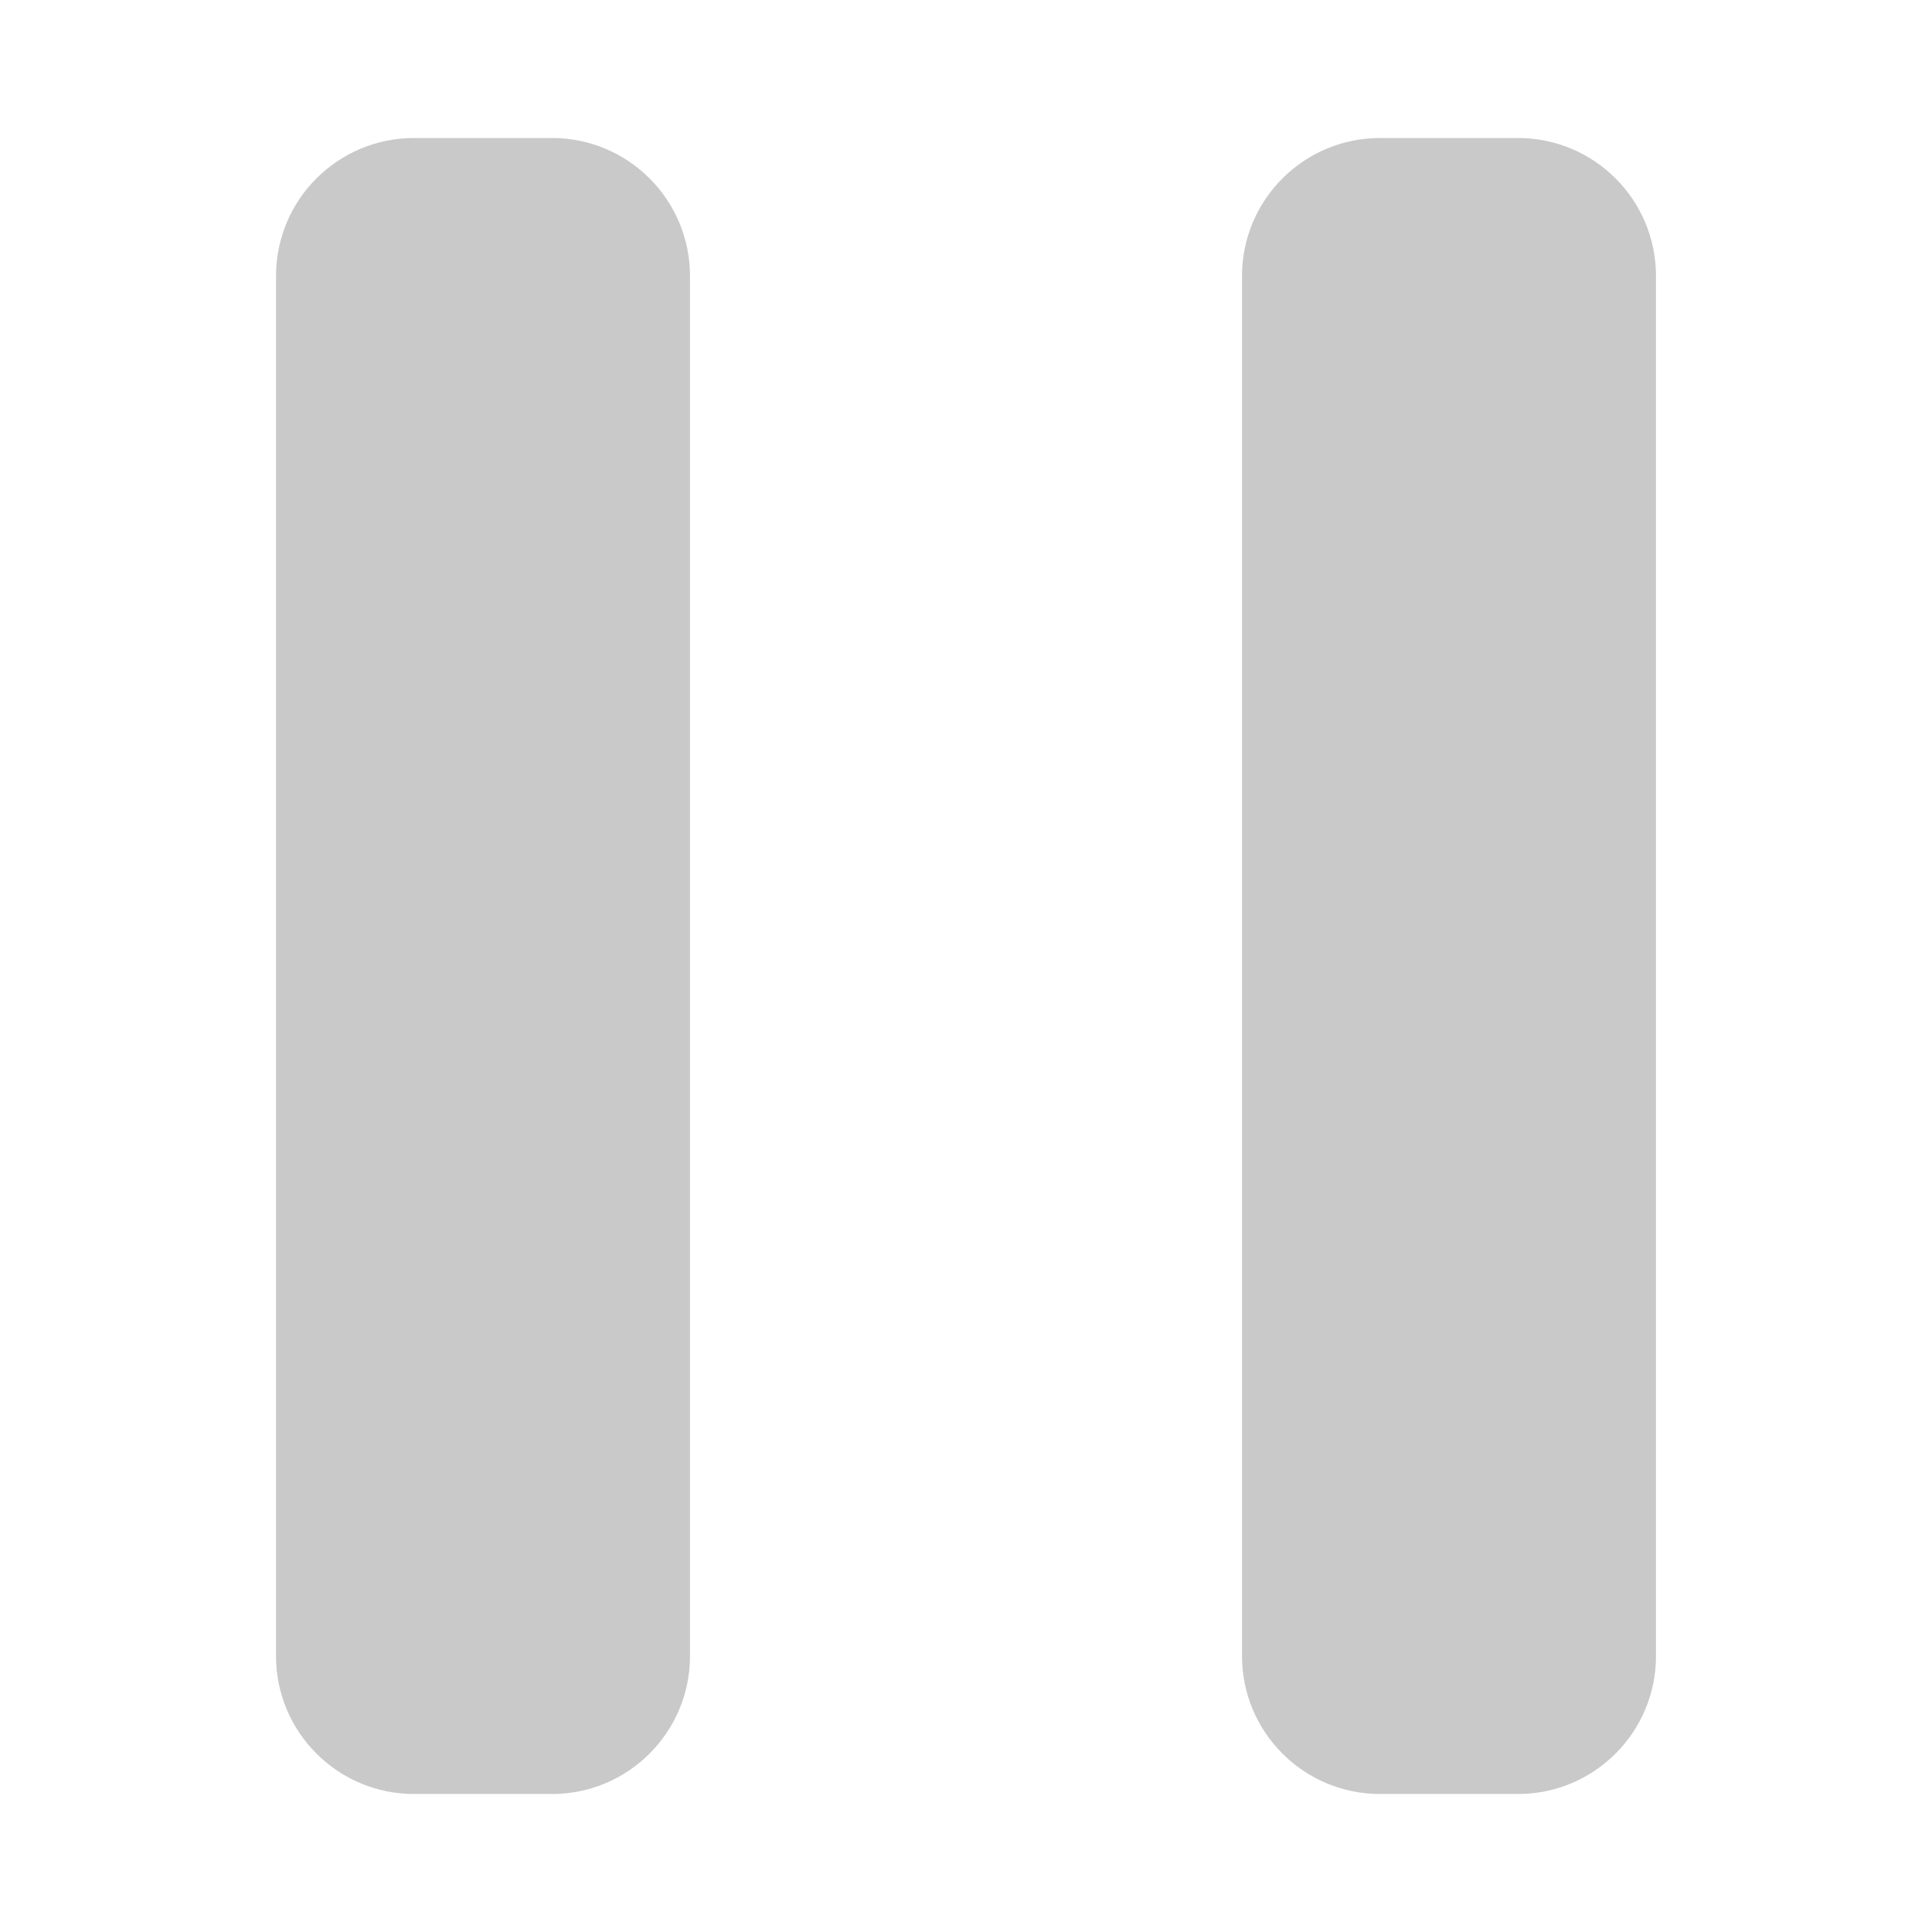
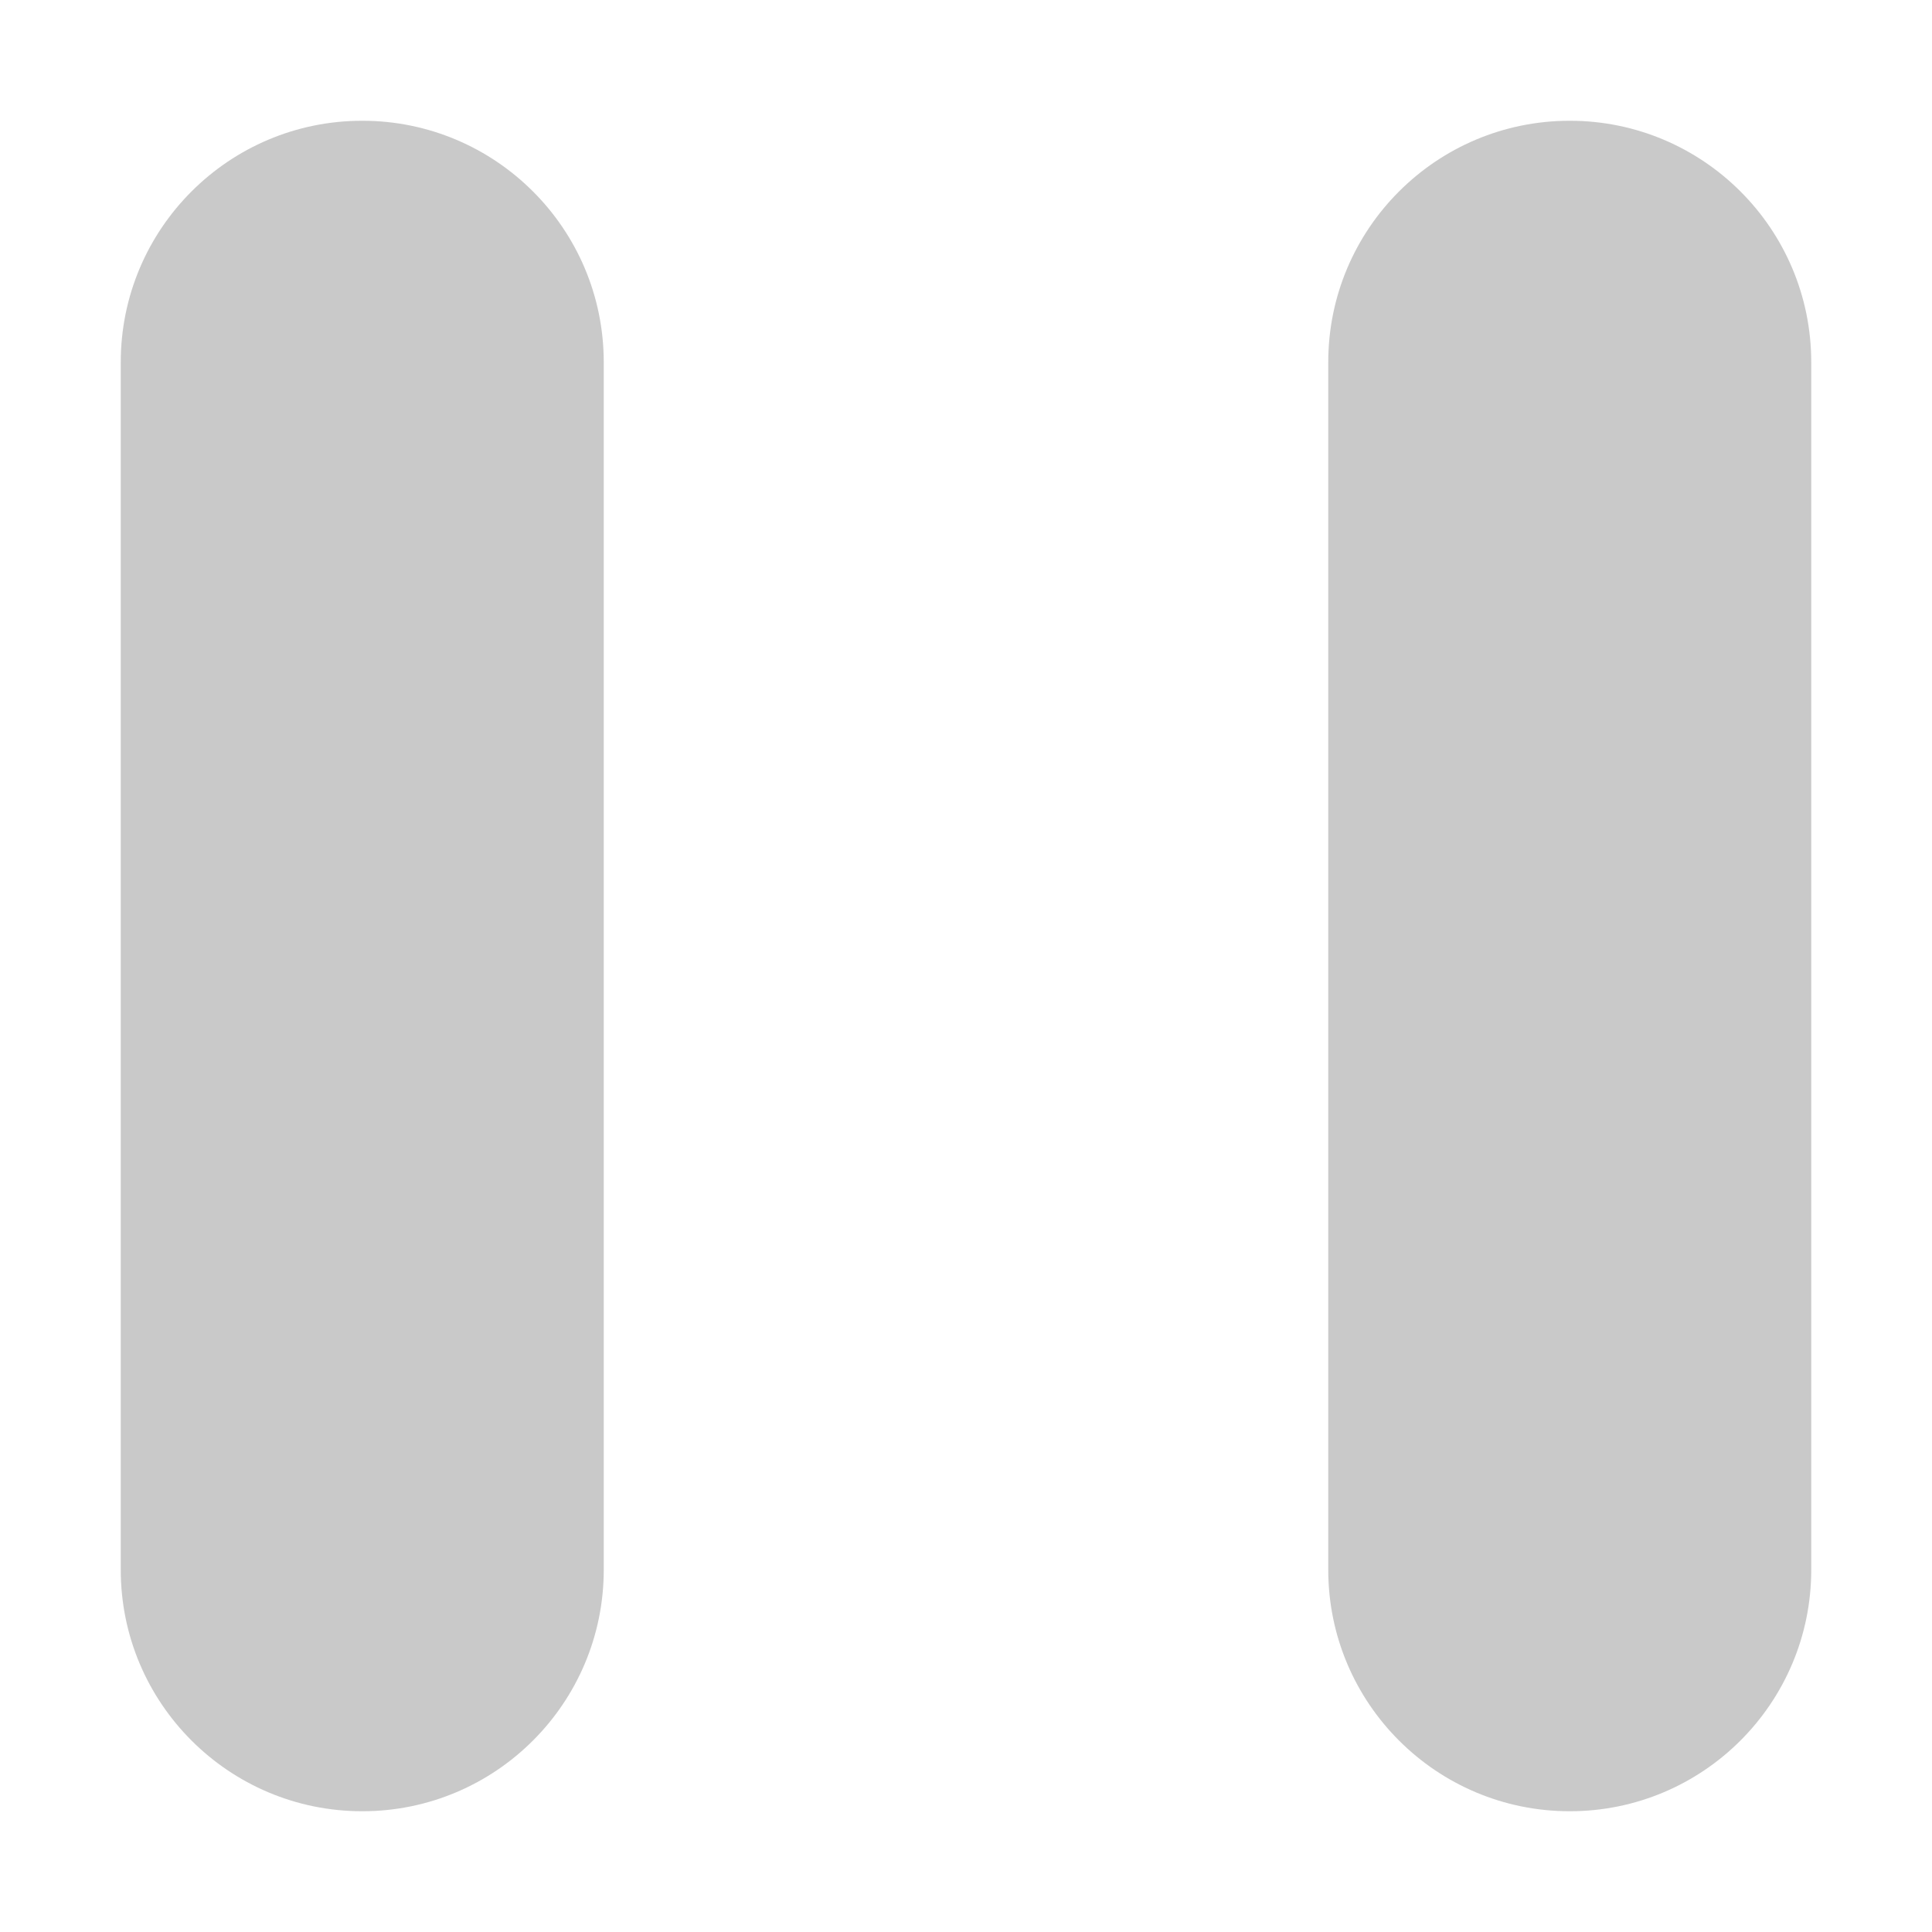
- <svg xmlns="http://www.w3.org/2000/svg" width="14" height="14" viewBox="0 0 14 14">
-   <rect x="2" y="1" width="3" height="12" rx="1" style="fill:#949494;opacity:0.5" />
-   <rect x="9" y="1" width="3" height="12" rx="1" style="fill:#949494;opacity:0.5" />
+ <svg xmlns="http://www.w3.org/2000/svg" id="a" width="16" height="16" viewBox="0 0 16 16">
+   <rect x="1" y="1" width="4" height="14" rx="2" ry="2" style="fill:#949494; opacity:.5;" />
+   <rect x="11" y="1" width="4" height="14" rx="2" ry="2" style="fill:#949494; opacity:.5;" />
</svg>
